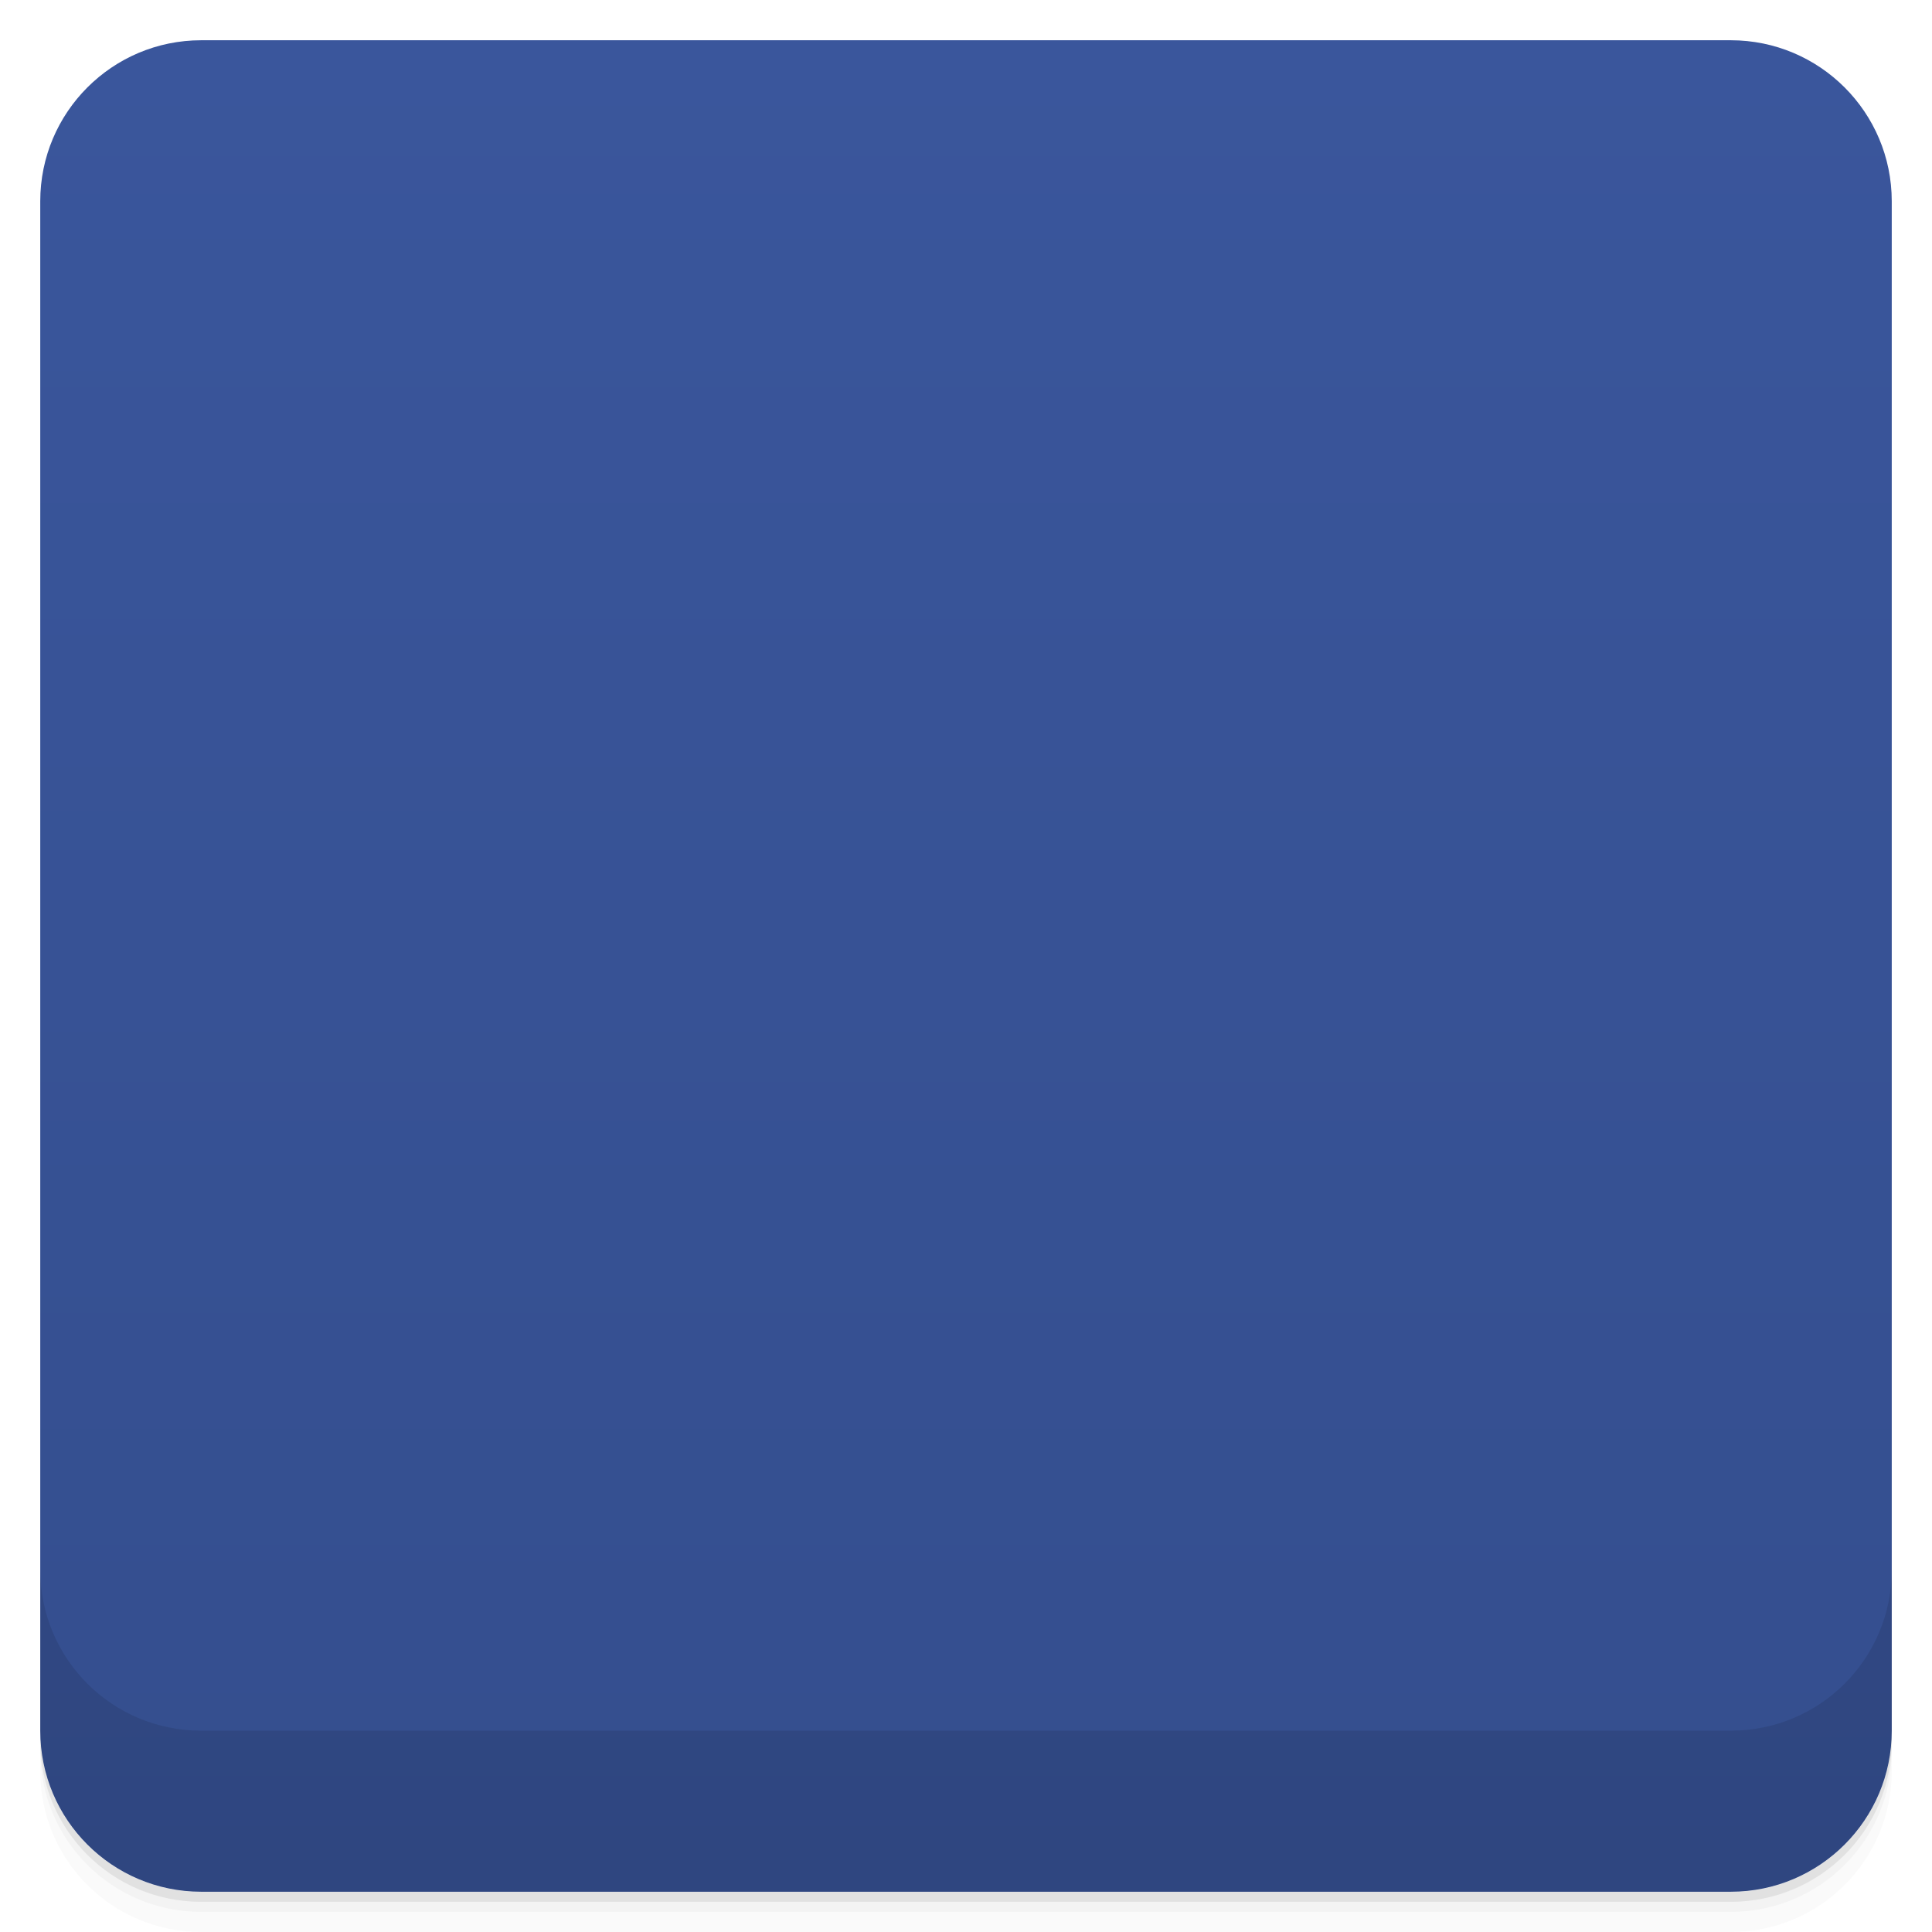
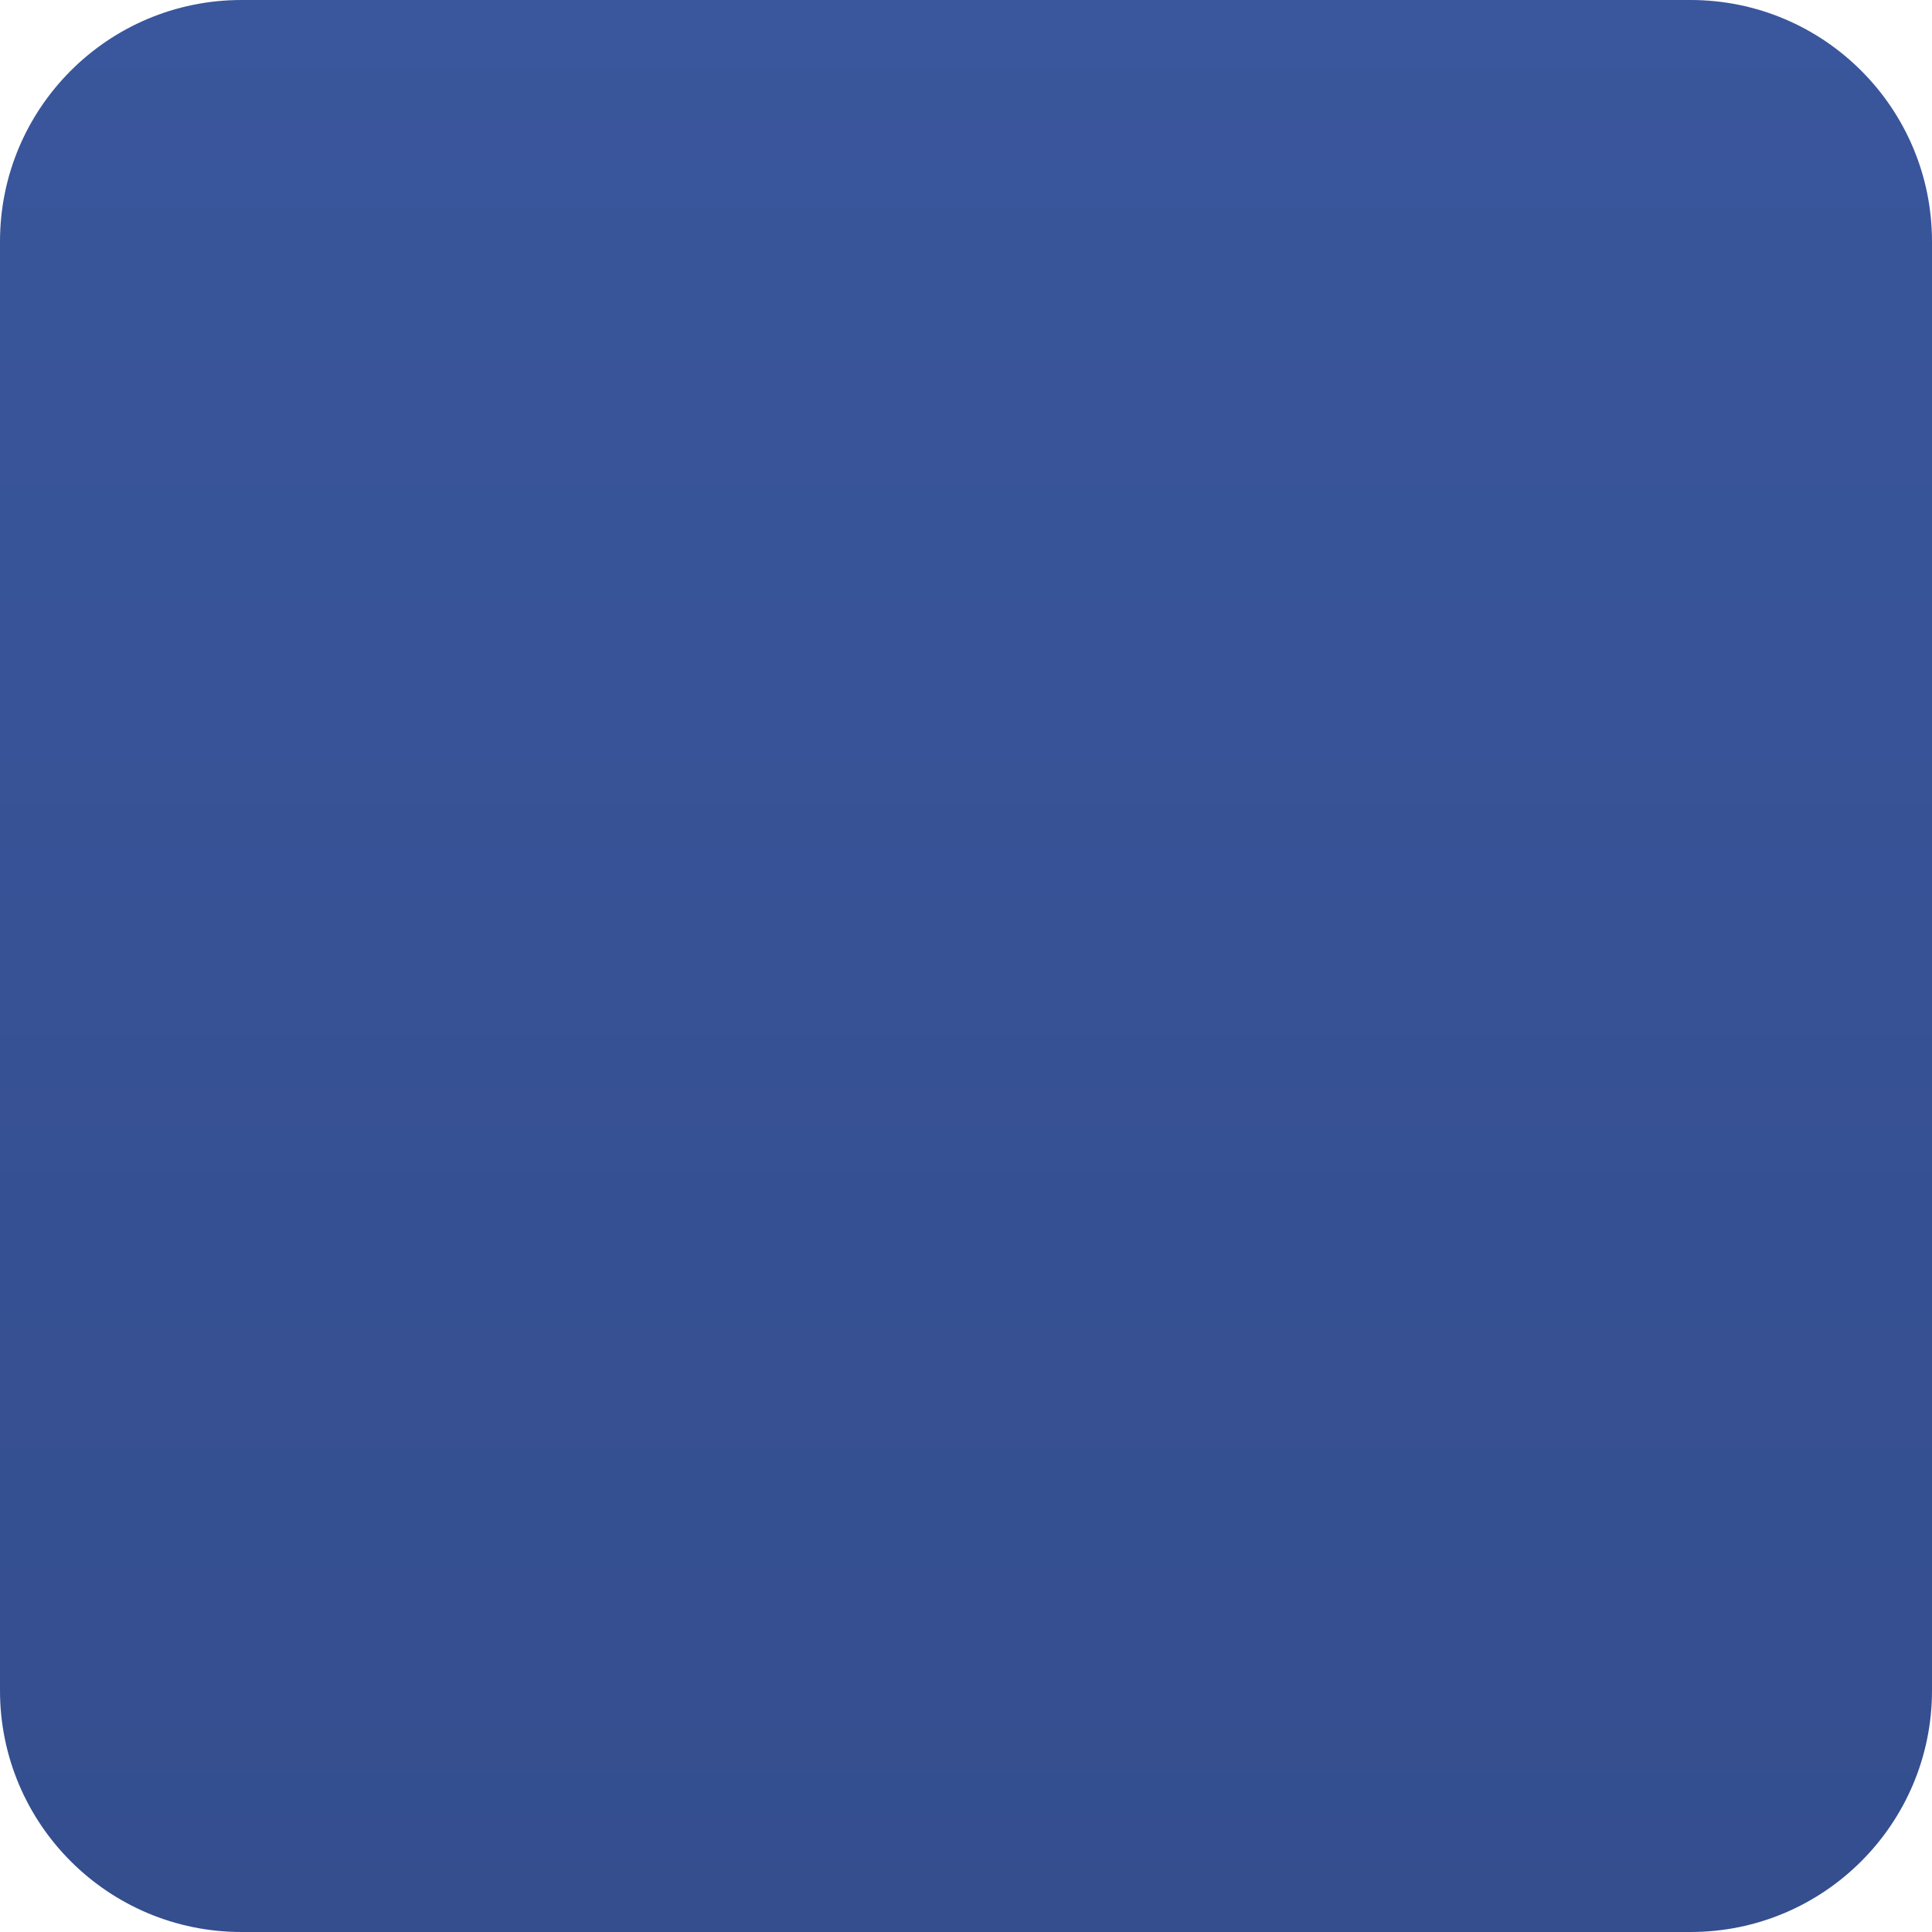
- <svg viewBox="0 0 48 48">
-   <defs>
+ <svg xmlns="http://www.w3.org/2000/svg" viewBox="0 0 24 24" version="1.1" id="svg57" width="24" height="24">
+   <defs id="defs17">
    <linearGradient id="linearGradient3764" x1="1" x2="47" gradientUnits="userSpaceOnUse" gradientTransform="translate(-48,0.00221467)">
-       <stop stop-color="#344e8e" stop-opacity="1" />
-       <stop offset="1" stop-color="#3a569c" stop-opacity="1" />
+       <stop stop-color="#344e8e" stop-opacity="1" id="stop2" />
+       <stop offset="1" stop-color="#3a569c" stop-opacity="1" id="stop4" />
    </linearGradient>
    <clipPath id="clipPath-262885970">
-       <g transform="translate(0,-1004.362)">
-         <rect rx="4" y="1005.36" x="1" height="46" width="46" fill="#1890d0" />
+       <g transform="translate(0,-1004.362)" id="g9">
+         <rect rx="4" y="1005.36" x="1" height="46" width="46" id="rect7" style="fill:#1890d0" />
      </g>
    </clipPath>
    <clipPath id="clipPath-291712625">
-       <g transform="translate(0,-1004.362)">
-         <rect rx="4" y="1005.36" x="1" height="46" width="46" fill="#1890d0" />
+       <g transform="translate(0,-1004.362)" id="g14">
+         <rect rx="4" y="1005.36" x="1" height="46" width="46" id="rect12" style="fill:#1890d0" />
      </g>
    </clipPath>
  </defs>
-   <g>
-     <path d="m 1 43 l 0 0.25 c 0 2.216 1.784 4 4 4 l 38 0 c 2.216 0 4 -1.784 4 -4 l 0 -0.25 c 0 2.216 -1.784 4 -4 4 l -38 0 c -2.216 0 -4 -1.784 -4 -4 z m 0 0.5 l 0 0.5 c 0 2.216 1.784 4 4 4 l 38 0 c 2.216 0 4 -1.784 4 -4 l 0 -0.5 c 0 2.216 -1.784 4 -4 4 l -38 0 c -2.216 0 -4 -1.784 -4 -4 z" opacity="0.02" />
-     <path d="m 1 43.25 l 0 0.25 c 0 2.216 1.784 4 4 4 l 38 0 c 2.216 0 4 -1.784 4 -4 l 0 -0.25 c 0 2.216 -1.784 4 -4 4 l -38 0 c -2.216 0 -4 -1.784 -4 -4 z" opacity="0.05" />
-     <path d="m 1 43 l 0 0.25 c 0 2.216 1.784 4 4 4 l 38 0 c 2.216 0 4 -1.784 4 -4 l 0 -0.25 c 0 2.216 -1.784 4 -4 4 l -38 0 c -2.216 0 -4 -1.784 -4 -4 z" opacity="0.1" />
+   <g id="g29" transform="matrix(0.5217391,0,0,0.5217391,-0.5217391,-0.5217391)">
+     <rect width="46" height="46" x="-47" y="1" rx="5.75" transform="rotate(-90)" id="rect27" style="fill:url(#linearGradient3764);fill-opacity:1" ry="5.75" />
  </g>
-   <g>
-     <rect width="46" height="46" x="-47" y="1" rx="4" transform="matrix(0,-1,1,0,0,0)" fill="url(#linearGradient3764)" fill-opacity="1" />
-   </g>
-   <g>
-     <g clip-path="url(#clipPath-262885970)">
-       <g opacity="0.1">
-         <g>
-           <path d="m 17 19 l 3 0 l 0 -2 c 0 -1.559 0.223 -2.633 0.586 -3.402 c 0.379 -0.766 1.059 -1.387 2.047 -1.867 c 1 -0.484 2.262 -0.73 3.785 -0.73 c 1.559 0 3.195 0.402 4.582 1 l -1 3 c -0.871 -0.188 -1.453 -0.234 -2.258 -0.234 c -0.793 0 -1.363 0.168 -1.715 0.508 c -0.34 0.324 -1.027 0.785 -1.027 1.73 l 0 2 l 5 0 l 0 3 l -5 0 l 0 15 l -4.961 0 l -0.039 -15 l -3 0" stroke="none" fill-rule="nonzero" fill-opacity="1" fill="#000" />
-         </g>
-       </g>
-     </g>
-   </g>
-   <g>
-     <g clip-path="url(#clipPath-291712625)">
-       <g transform="translate(0,-1)">
-         <g>
-           <path d="m 17 19 l 3 0 l 0 -2 c 0 -1.559 0.223 -2.633 0.586 -3.402 c 0.379 -0.766 1.059 -1.387 2.047 -1.867 c 1 -0.484 2.262 -0.73 3.785 -0.73 c 1.559 0 3.195 0.402 4.582 1 l -1 3 c -0.871 -0.188 -1.453 -0.234 -2.258 -0.234 c -0.793 0 -1.363 0.168 -1.715 0.508 c -0.34 0.324 -1.027 0.785 -1.027 1.73 l 0 2 l 5 0 l 0 3 l -5 0 l 0 15 l -4.961 0 l -0.039 -15 l -3 0" fill="#f9f9f9" stroke="none" fill-rule="nonzero" fill-opacity="1" />
-         </g>
-       </g>
-     </g>
-   </g>
-   <g>
-     <g transform="translate(0,-1004.362)">
-       <path d="m 1 1043.36 0 4 c 0 2.216 1.784 4 4 4 l 38 0 c 2.216 0 4 -1.784 4 -4 l 0 -4 c 0 2.216 -1.784 4 -4 4 l -38 0 c -2.216 0 -4 -1.784 -4 -4 z" opacity="0.1" />
+   <g id="g49" transform="matrix(0.6560078,0,0,0.6560078,-3.14574,-3.619559)">
+     <g clip-path="url(#clipPath-291712625)" id="g47">
+       <path style="opacity:0.1;fill:#0f0f0f;fill-opacity:1;fill-rule:nonzero;stroke:none" id="path3735" d="m 18.515,20.761 h 3.049 V 19.09 c 0,-1.559 0.184,-2.674 0.547,-3.443 0.379,-0.766 1.059,-1.387 2.047,-1.867 1,-0.484 2.262,-0.73 3.785,-0.73 1.559,0 3.195,0.402 4.582,1 l -1,3 c -0.871,-0.188 -1.453,-0.234 -2.258,-0.234 -1.729,0.007 -3.13,0.409 -3.12,2.233 l -0.01,1.713 5.378,0.005 v 3 l -5.378,0.044 v 15.244 h -4.573 l -0.049,-15.287 h -3" />
+       <path d="M 16.99,19.237 H 20.039 v -1.671 c 0,-1.559 0.184,-2.674 0.547,-3.443 0.379,-0.766 1.059,-1.387 2.047,-1.867 1,-0.484 2.262,-0.73 3.785,-0.73 1.559,0 3.195,0.402 4.582,1 l -1,3 c -0.871,-0.188 -1.453,-0.234 -2.258,-0.234 -1.729,0.007 -3.13,0.409 -3.12,2.233 l -0.01,1.713 5.378,0.005 v 3 l -5.378,0.044 V 37.529 H 20.039 L 19.99,22.242 h -3" id="path41" style="fill:#f9f9f9;fill-opacity:1;fill-rule:nonzero;stroke:none" />
    </g>
  </g>
</svg>
